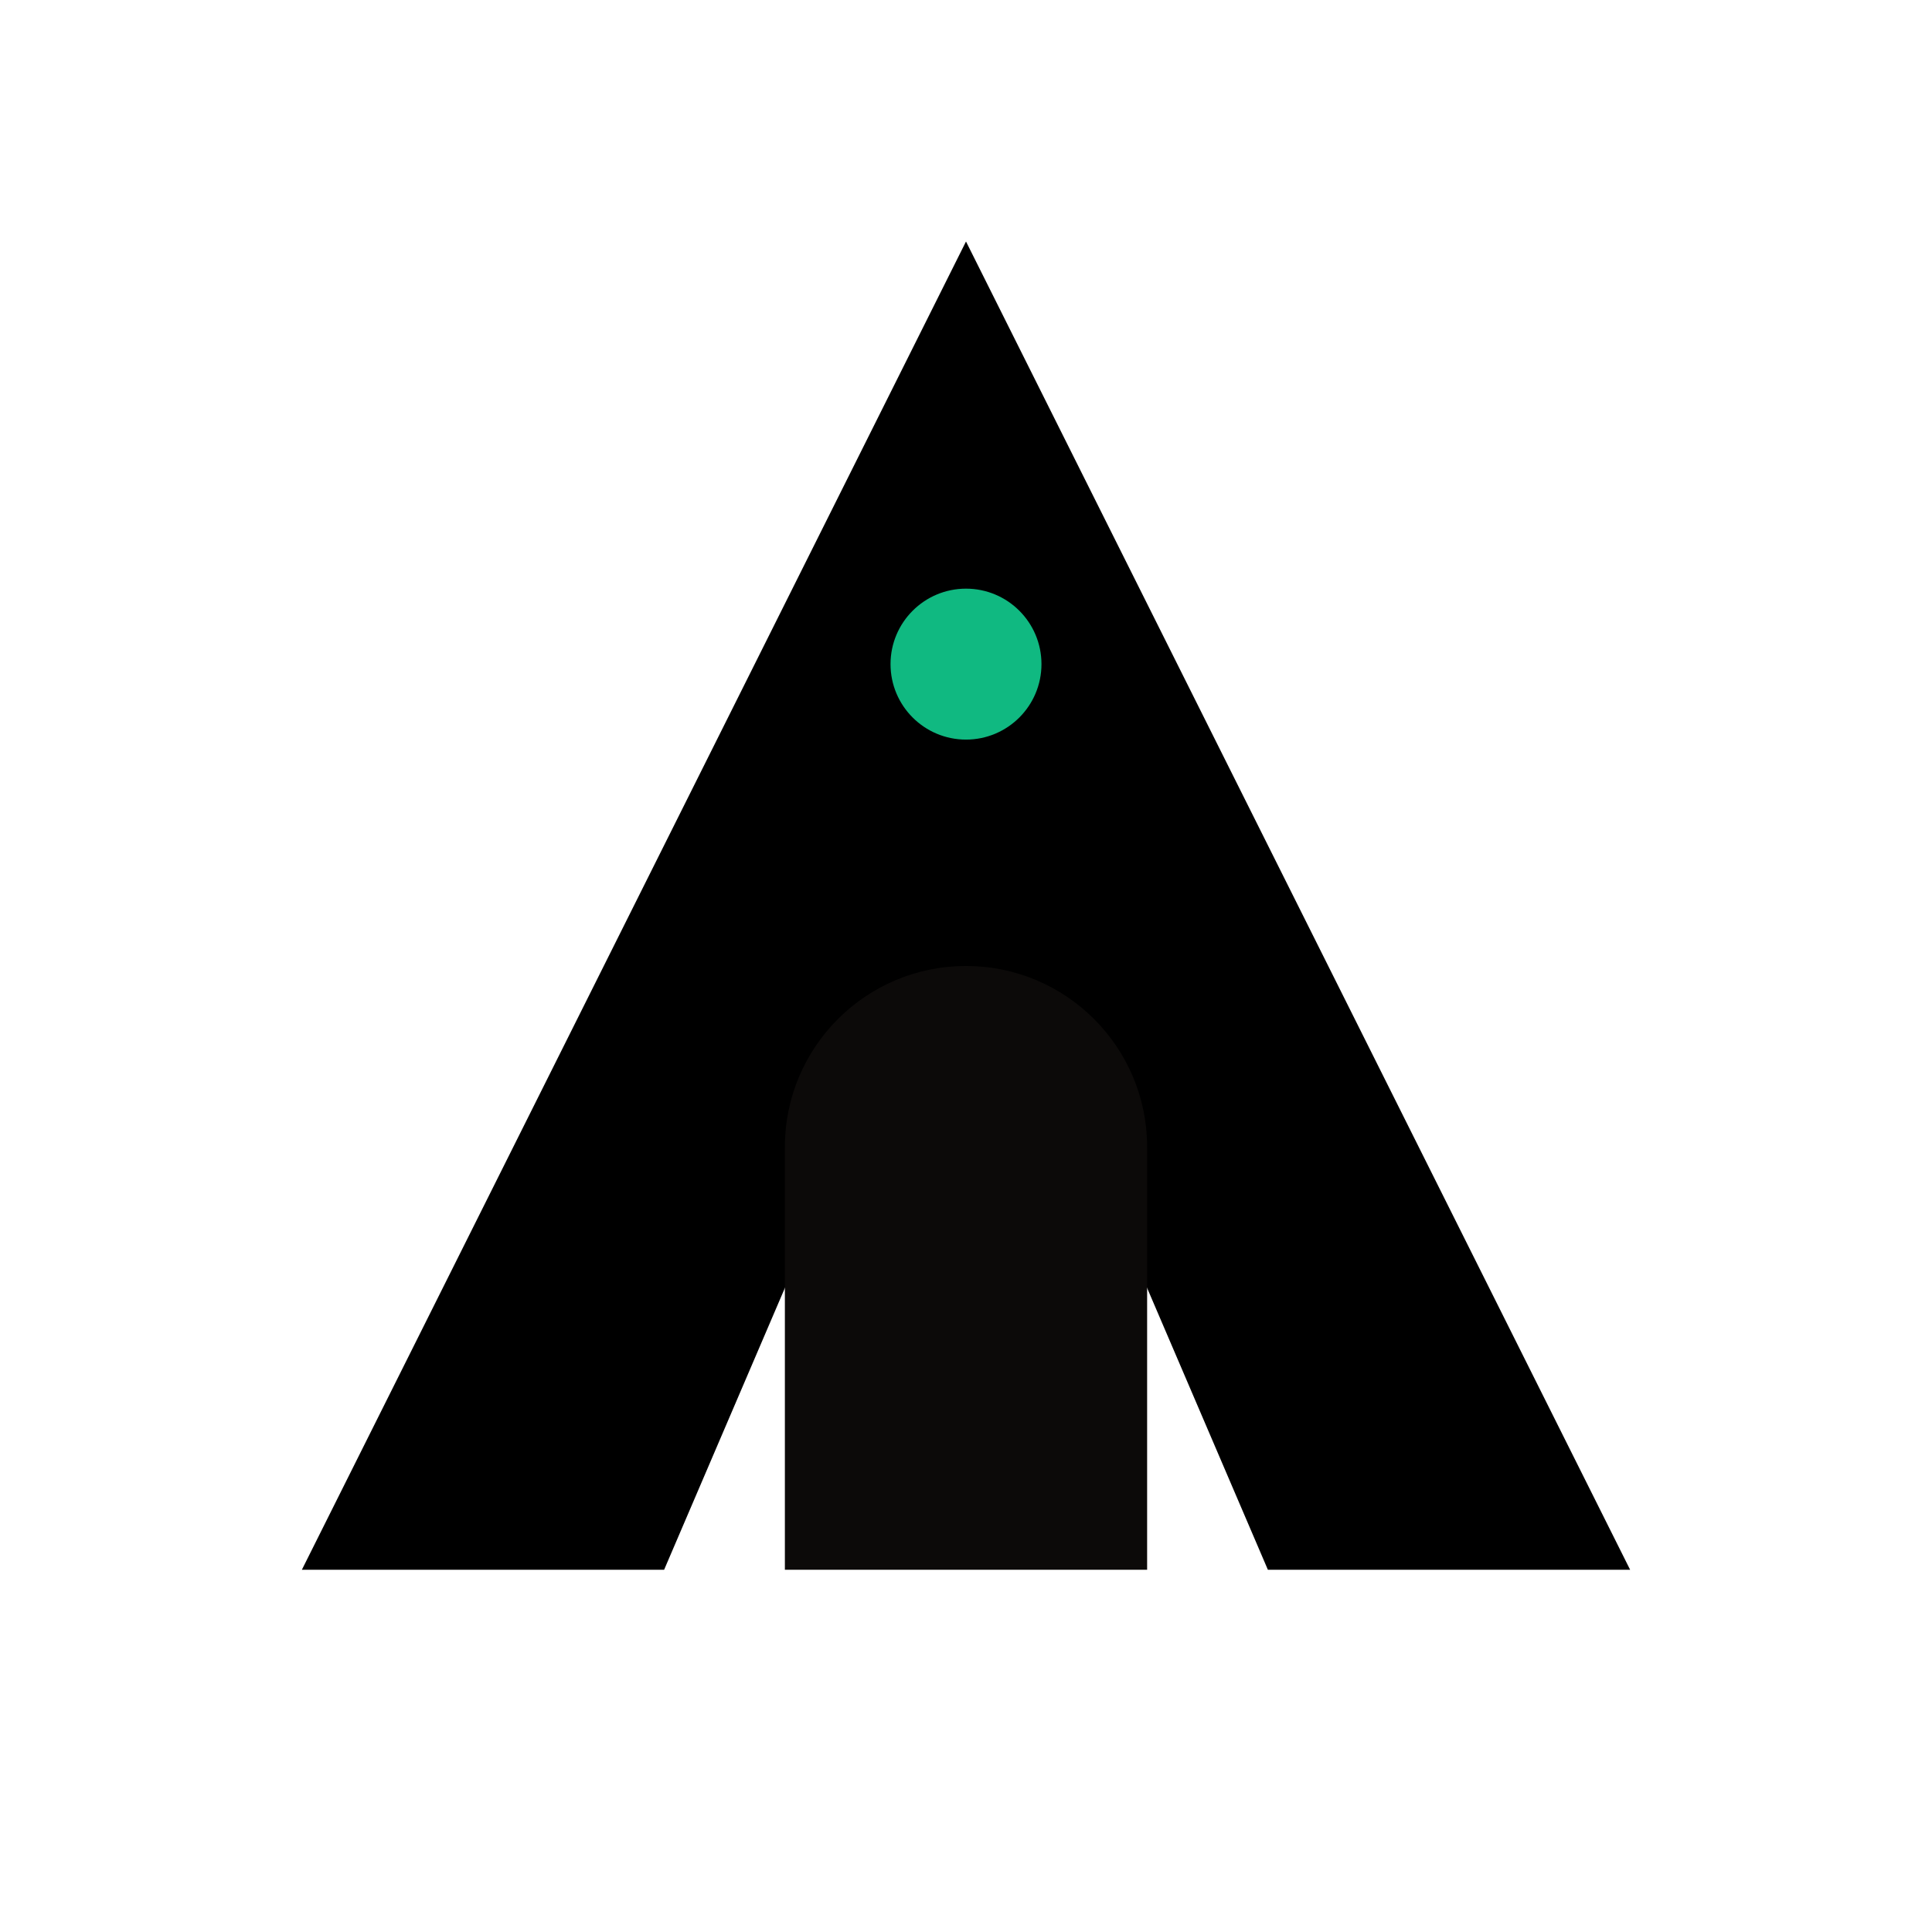
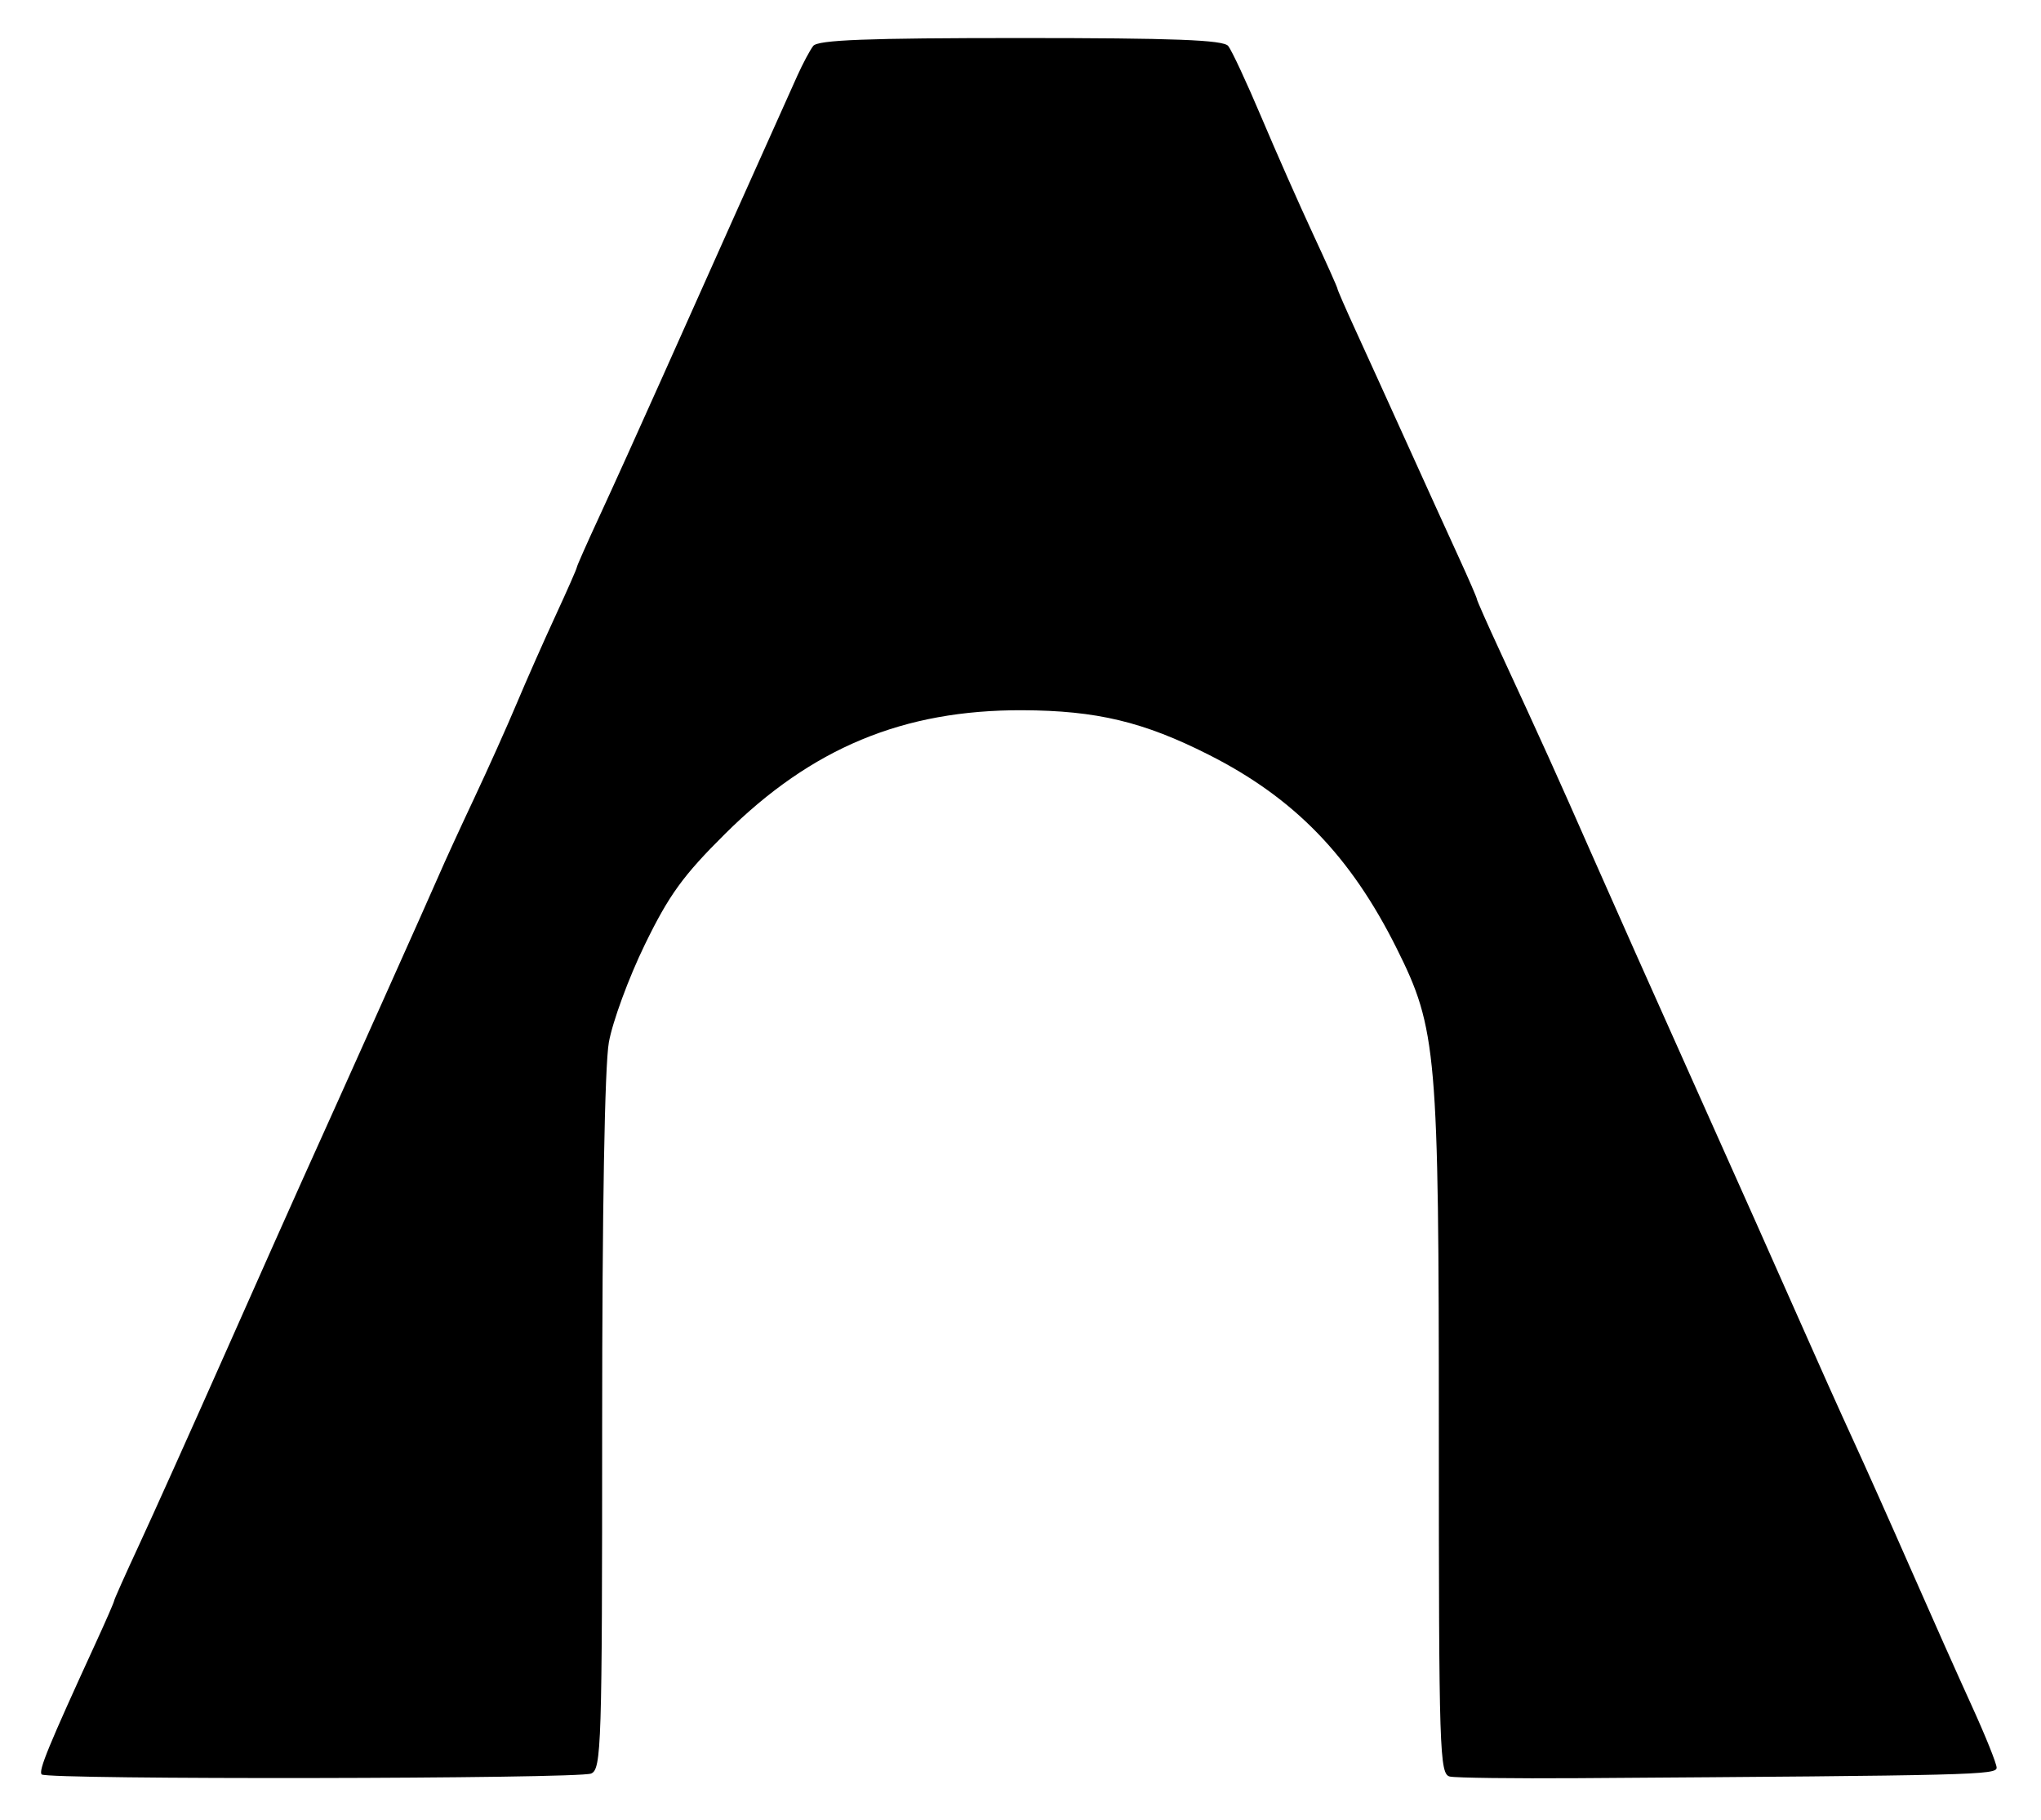
- <svg xmlns="http://www.w3.org/2000/svg" viewBox="0 0 64 64" fill="none">
-   <path d="M32 8L54 52H42L36 38C36 34 28 34 28 38L22 52H10L32 8Z" fill="currentColor" />
-   <path d="M26 52V38C26 34.686 28.686 32 32 32C35.314 32 38 34.686 38 38V52H26Z" fill="#0C0A09" />
-   <circle cx="32" cy="22" r="2.5" fill="#10B981" />
+ <svg xmlns="http://www.w3.org/2000/svg" viewBox="0 0 322 287" fill="none">
+   <path d="M 128.293 7.250 C 127.769 7.938, 126.632 10.075, 125.766 12 C 122.336 19.620, 110.411 46.253, 104.498 59.500 C 101.061 67.200, 96.617 77.020, 94.624 81.323 C 92.631 85.626, 91 89.305, 91 89.500 C 91 89.695, 89.478 93.149, 87.618 97.177 C 85.757 101.205, 83.007 107.425, 81.505 111 C 80.004 114.575, 76.975 121.325, 74.774 126 C 72.573 130.675, 70.097 136.075, 69.270 138 C 67.939 141.102, 53.558 173.202, 47.542 186.500 C 46.298 189.250, 40.886 201.400, 35.516 213.500 C 30.146 225.600, 24.008 239.257, 21.876 243.849 C 19.744 248.441, 18 252.348, 18 252.530 C 18 252.712, 16.695 255.704, 15.099 259.180 C 7.633 275.445, 6.025 279.358, 6.578 279.908 C 7.428 280.753, 91.143 280.619, 93.250 279.769 C 94.887 279.109, 95 275.539, 95 224.715 C 95 191.022, 95.401 168.112, 96.055 164.434 C 96.635 161.170, 99.191 154.225, 101.736 149 C 105.554 141.161, 107.773 138.101, 114.431 131.496 C 128.069 117.967, 142.534 111.963, 161.312 112.036 C 172.979 112.081, 180.404 113.853, 190.679 119.046 C 204.208 125.884, 213.077 135.024, 220.366 149.640 C 226.689 162.320, 227 165.901, 227 226.040 C 227 276.491, 227.110 279.889, 228.750 280.243 C 229.713 280.451, 238.825 280.565, 249 280.496 C 311.710 280.071, 315 279.988, 315 278.842 C 315 278.205, 313.236 273.817, 311.080 269.092 C 308.924 264.366, 304.591 254.650, 301.453 247.500 C 298.314 240.350, 294.196 231.135, 292.302 227.022 C 290.407 222.910, 286.572 214.360, 283.780 208.022 C 280.987 201.685, 273.659 185.250, 267.495 171.500 C 261.331 157.750, 253.913 141.100, 251.011 134.500 C 245.695 122.412, 243.258 117.024, 236.620 102.677 C 234.629 98.374, 233 94.693, 233 94.497 C 233 94.300, 231.695 91.296, 230.101 87.820 C 228.506 84.344, 224.861 76.325, 222 70 C 219.139 63.675, 215.494 55.656, 213.899 52.180 C 212.305 48.704, 211 45.712, 211 45.530 C 211 45.348, 209.253 41.441, 207.117 36.849 C 204.982 32.257, 201.332 24, 199.007 18.500 C 196.682 13, 194.324 7.938, 193.767 7.250 C 192.996 6.297, 185.198 6, 161 6 C 136.770 6, 129.019 6.296, 128.293 7.250" fill="currentColor" fill-rule="evenodd" />
</svg>
